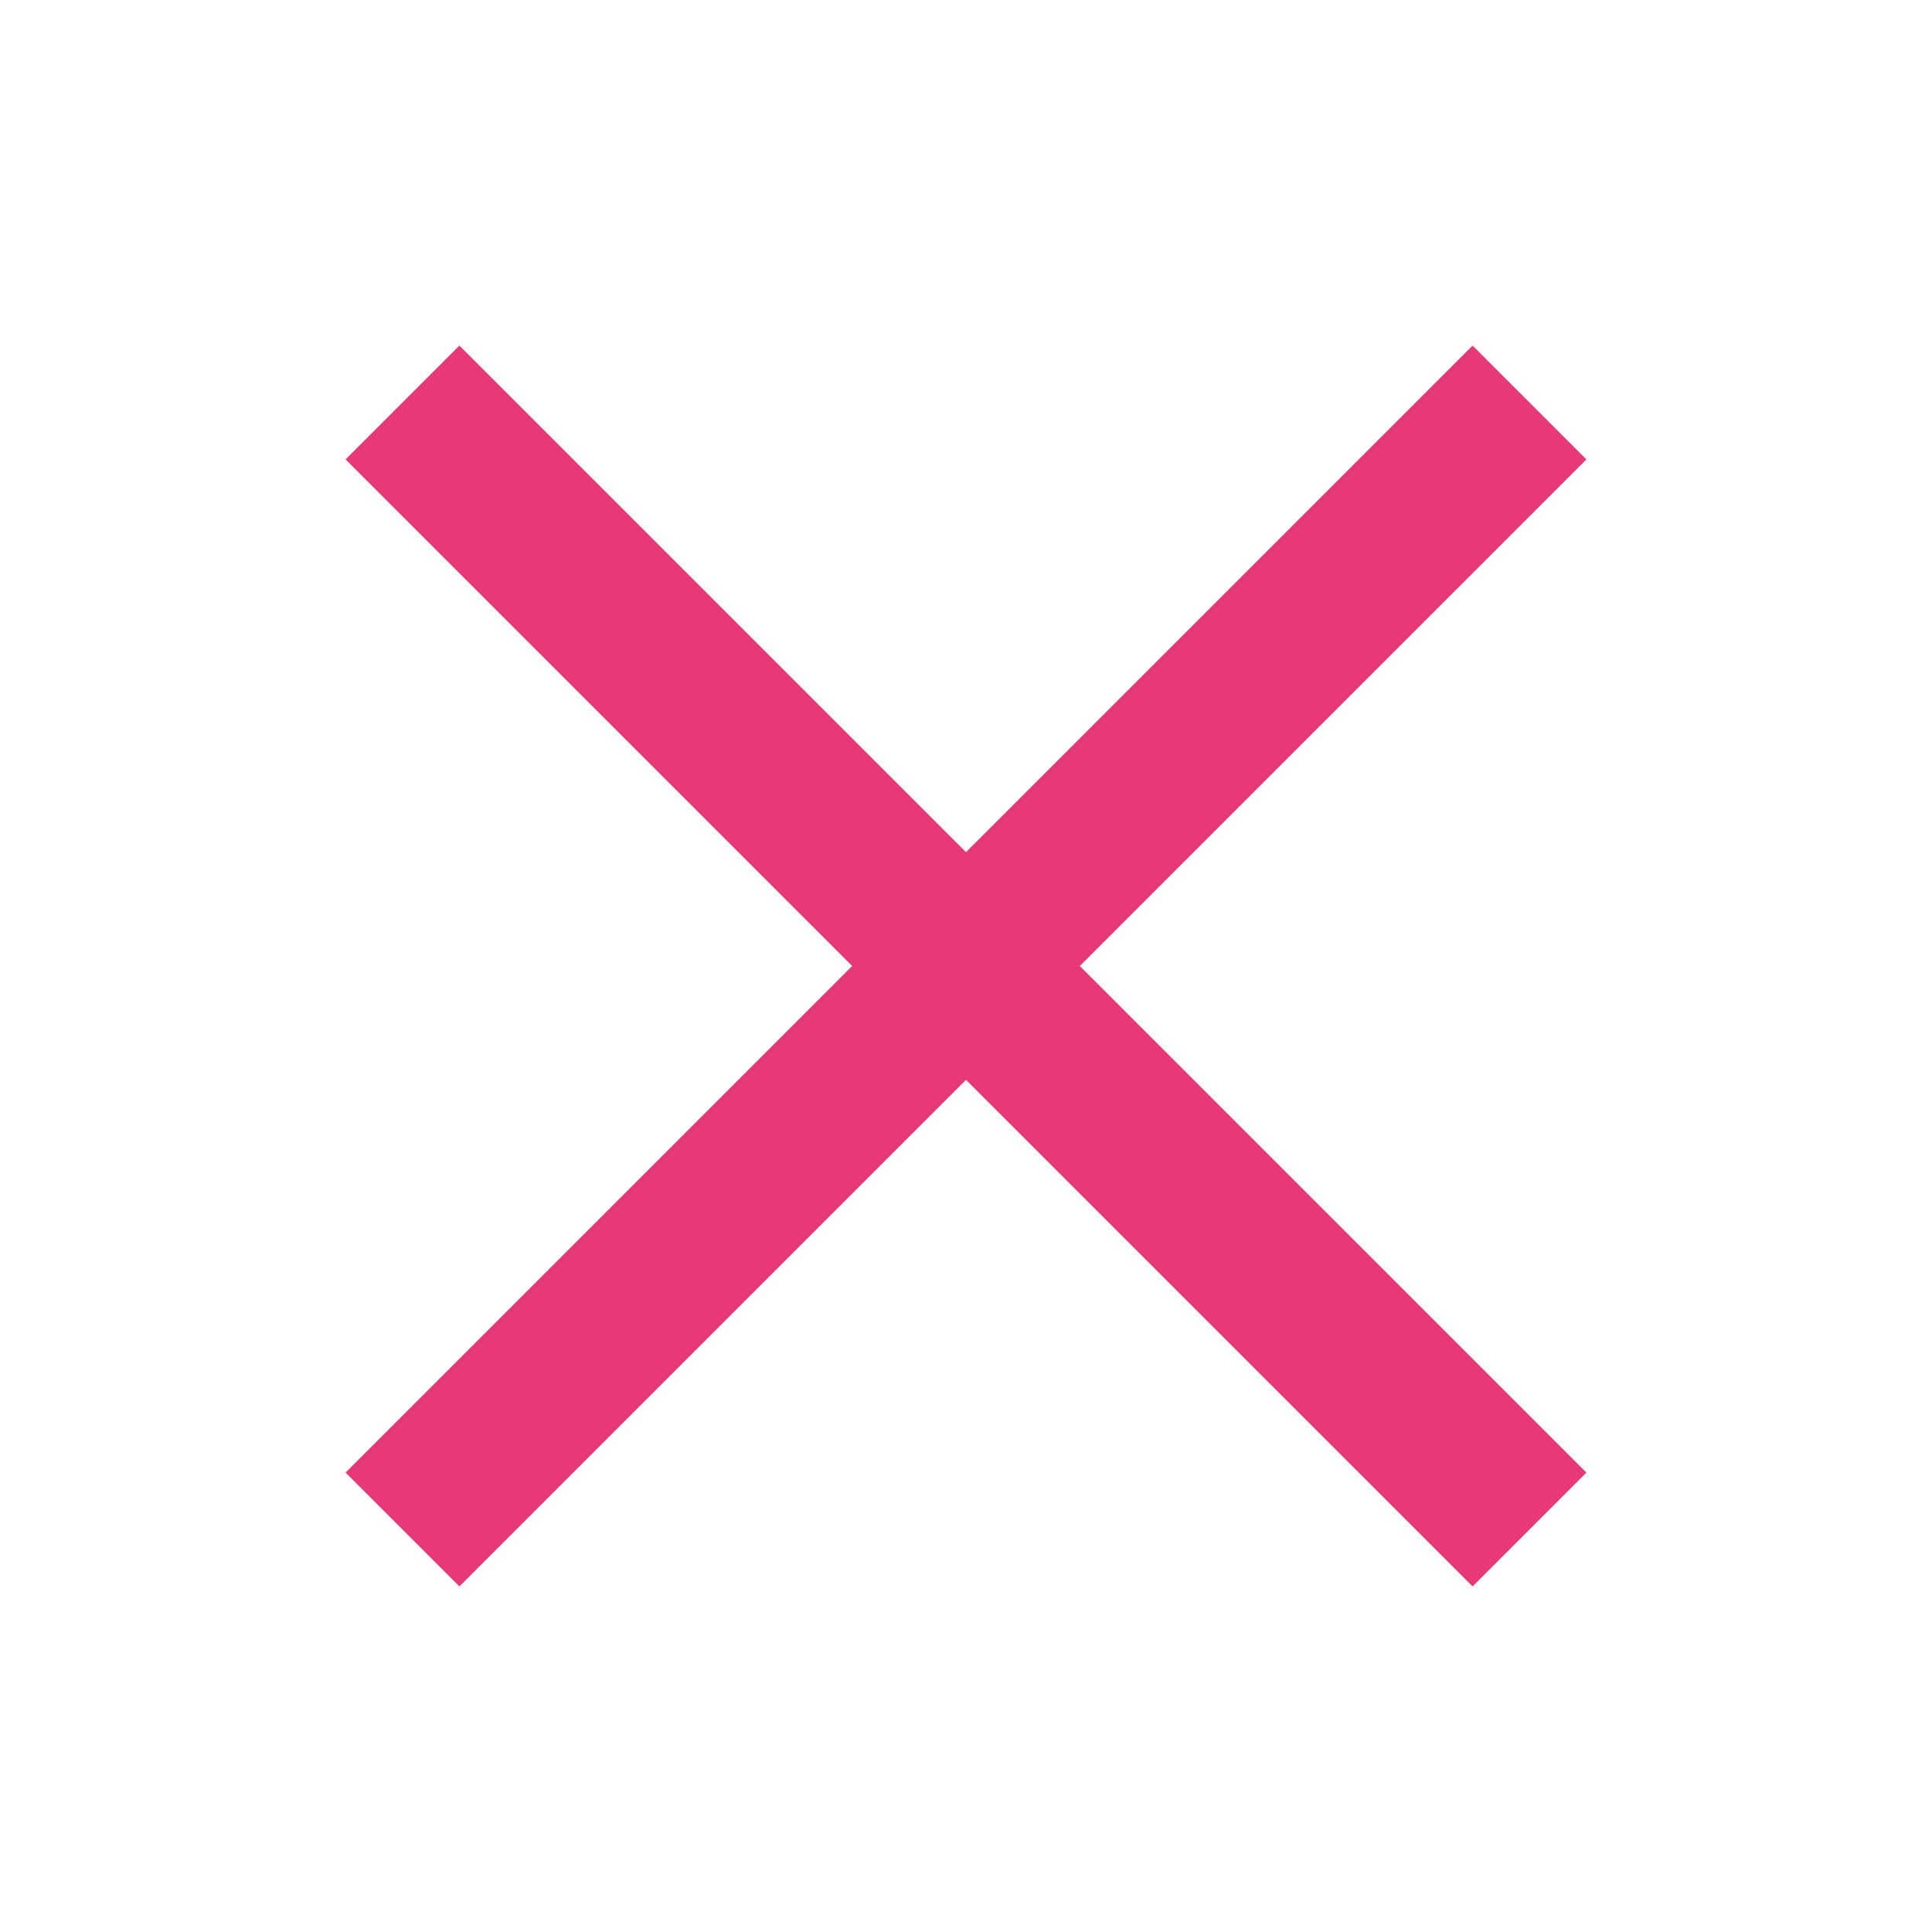
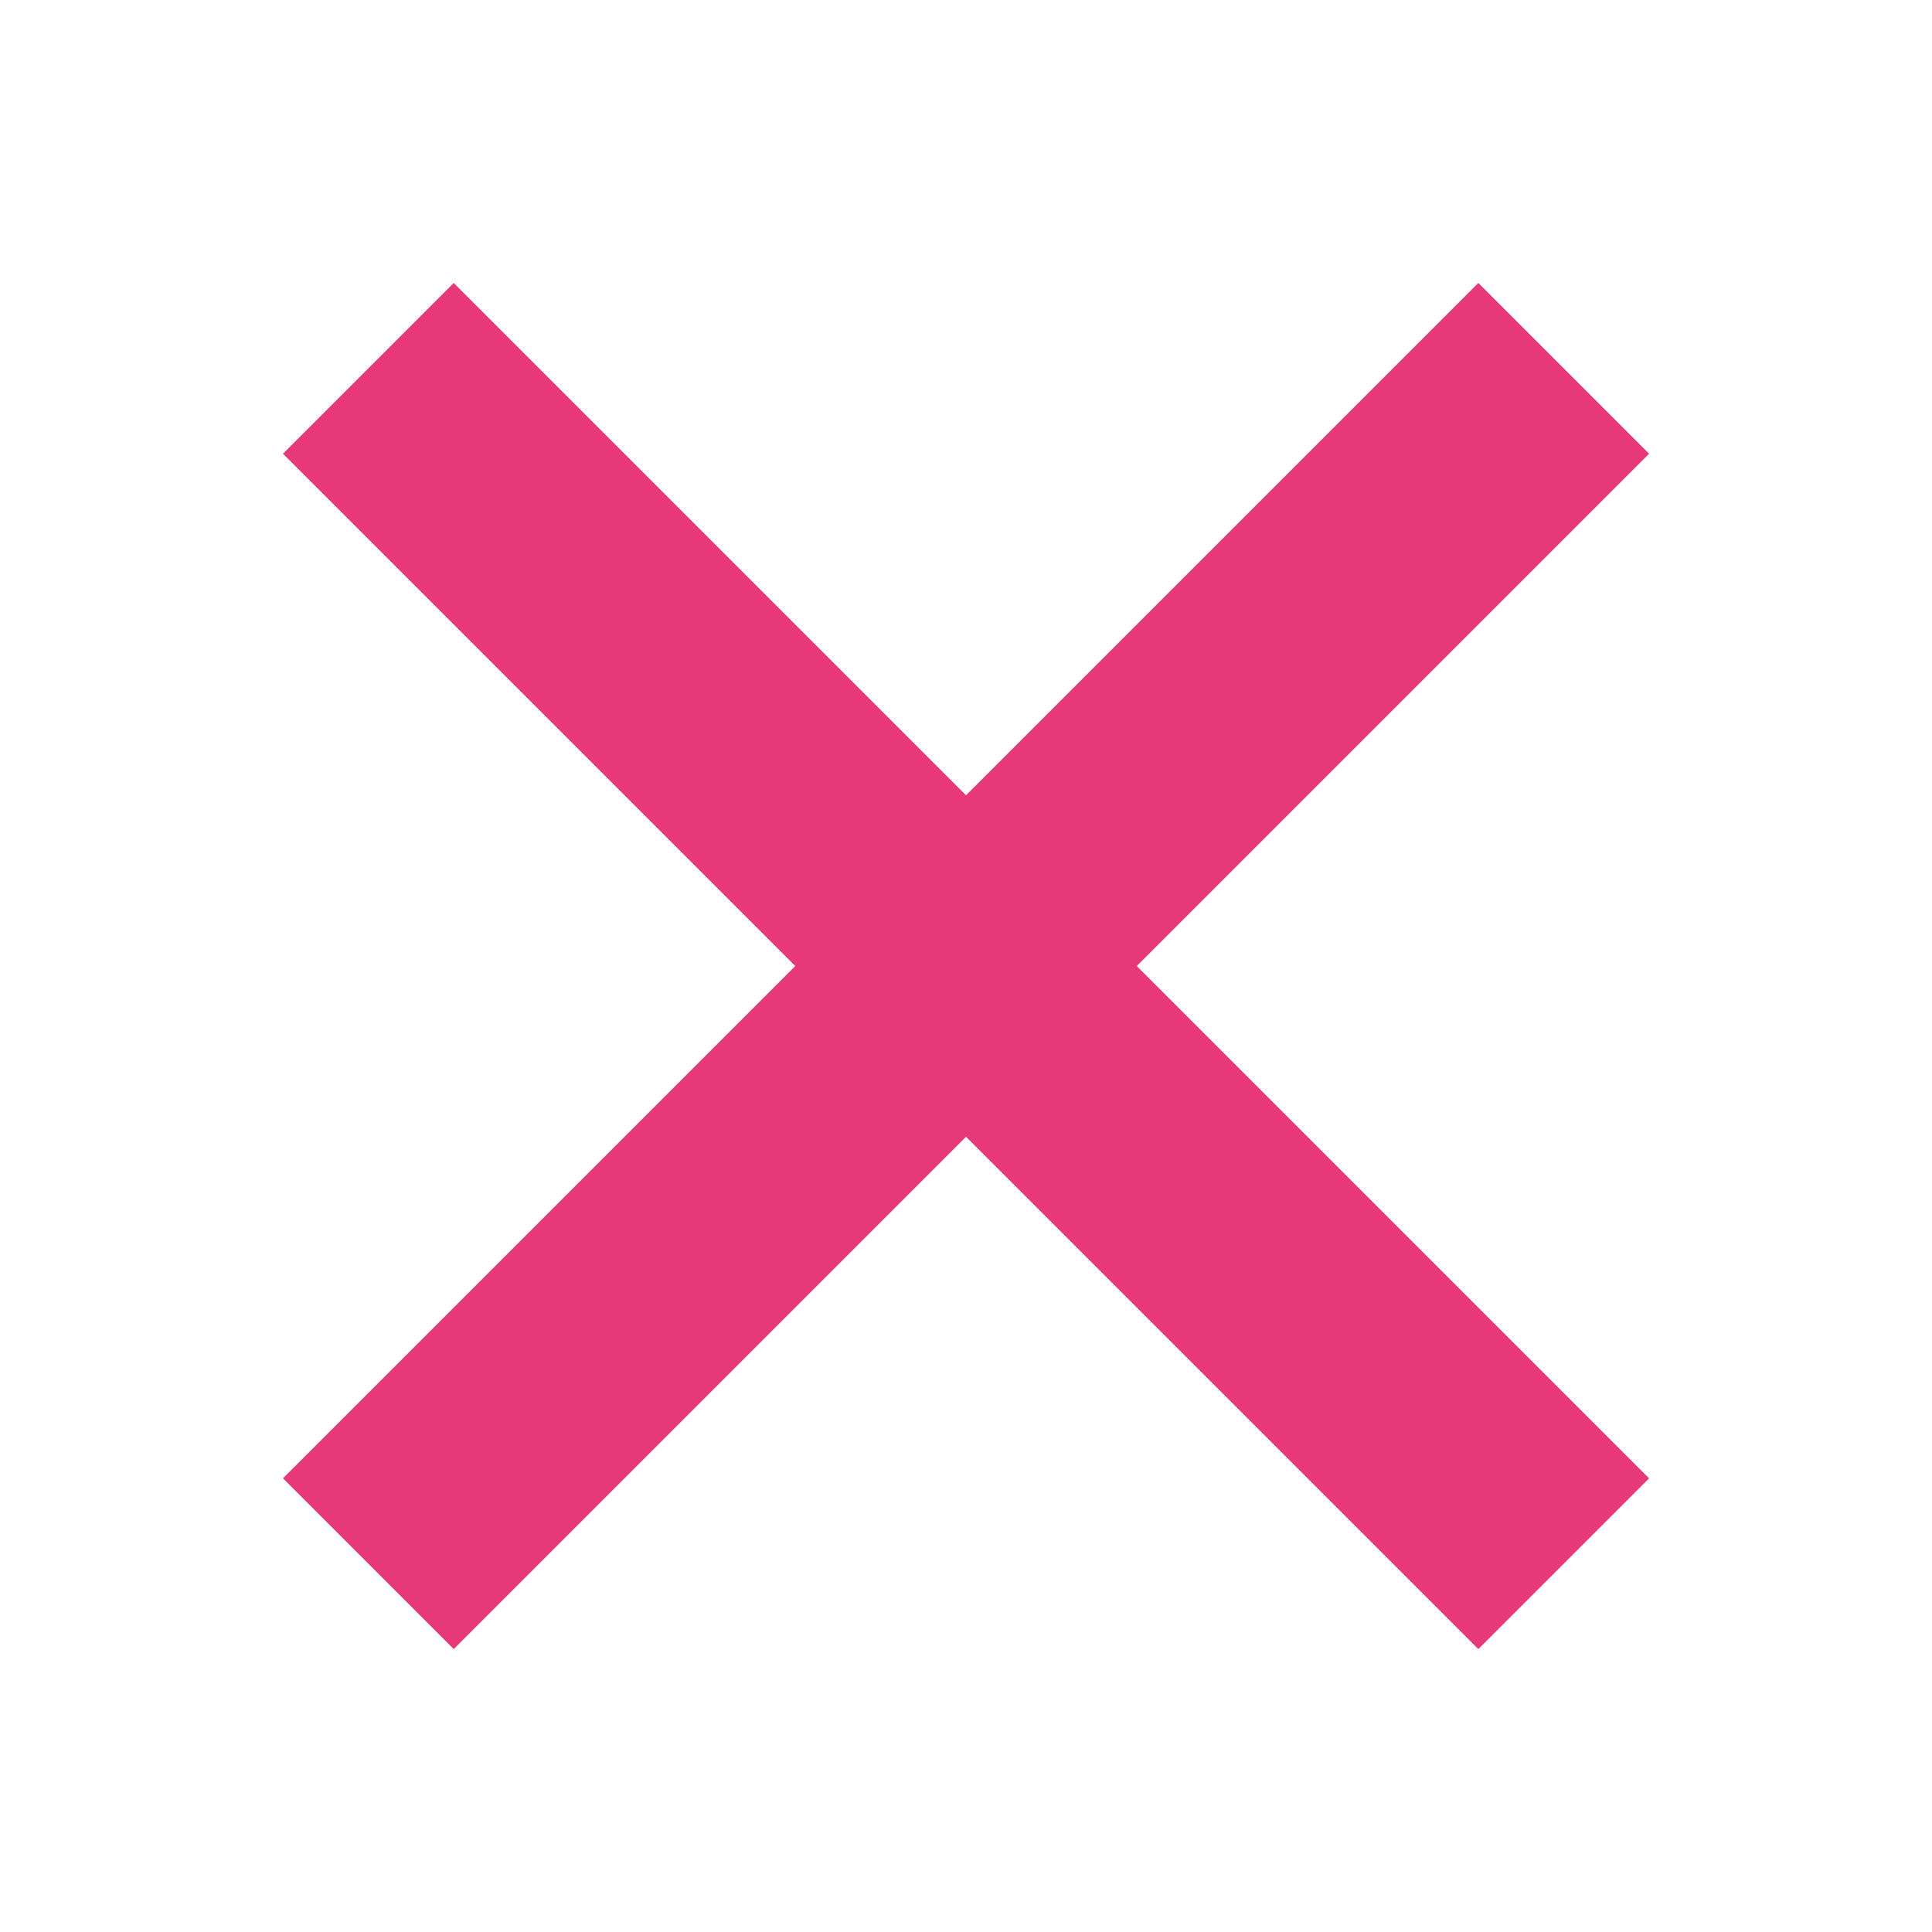
- <svg xmlns="http://www.w3.org/2000/svg" width="800px" height="800px" viewBox="0 0 512 512" version="1.1" fill="#cbd4d1" stroke="#cbd4d1">
+ <svg xmlns="http://www.w3.org/2000/svg" width="64px" height="64px" viewBox="0 0 16 16" version="1.1" id="svg8" fill="#000000">
  <g id="SVGRepo_bgCarrier" stroke-width="0" />
  <g id="SVGRepo_tracerCarrier" stroke-linecap="round" stroke-linejoin="round" />
  <g id="SVGRepo_iconCarrier">
-     <g id="Page-1" stroke="none" stroke-width="1" fill="none" fill-rule="evenodd">
-       <g id="Combined-Shape" fill="#e7397a" transform="translate(91.58172, 91.58172)">
-         <path d="M298.667,4.26325641e-14 L328.837,30.17 L194.587,164.418 L328.837,298.667 L298.667,328.837 L164.418,194.587 L30.17,328.837 L9.9475983e-14,298.667 L134.248,164.418 L7.10542736e-14,30.17 L30.17,4.26325641e-14 L164.418,134.248 L298.667,4.26325641e-14 Z" transform="translate(164.4183, 164.4183) rotate(-360) translate(-164.4183, -164.4183) "> </path>
-       </g>
-     </g>
+     <rect transform="rotate(45)" ry="0" y="-1" x="4.314" height="2" width="14" id="rect1006" style="opacity:1;vector-effect:none;fill:#e7397a;fill-opacity:1;stroke:none;stroke-width:4;stroke-linecap:square;stroke-linejoin:round;stroke-miterlimit:4;stroke-dasharray:none;stroke-dashoffset:3.2;stroke-opacity:1" />
+     <rect transform="rotate(-45)" ry="0" y="10.314" x="-7" height="2" width="14" id="rect1006-5" style="opacity:1;vector-effect:none;fill:#e7397a;fill-opacity:1;stroke:none;stroke-width:4;stroke-linecap:square;stroke-linejoin:round;stroke-miterlimit:4;stroke-dasharray:none;stroke-dashoffset:3.2;stroke-opacity:1" />
  </g>
</svg>
